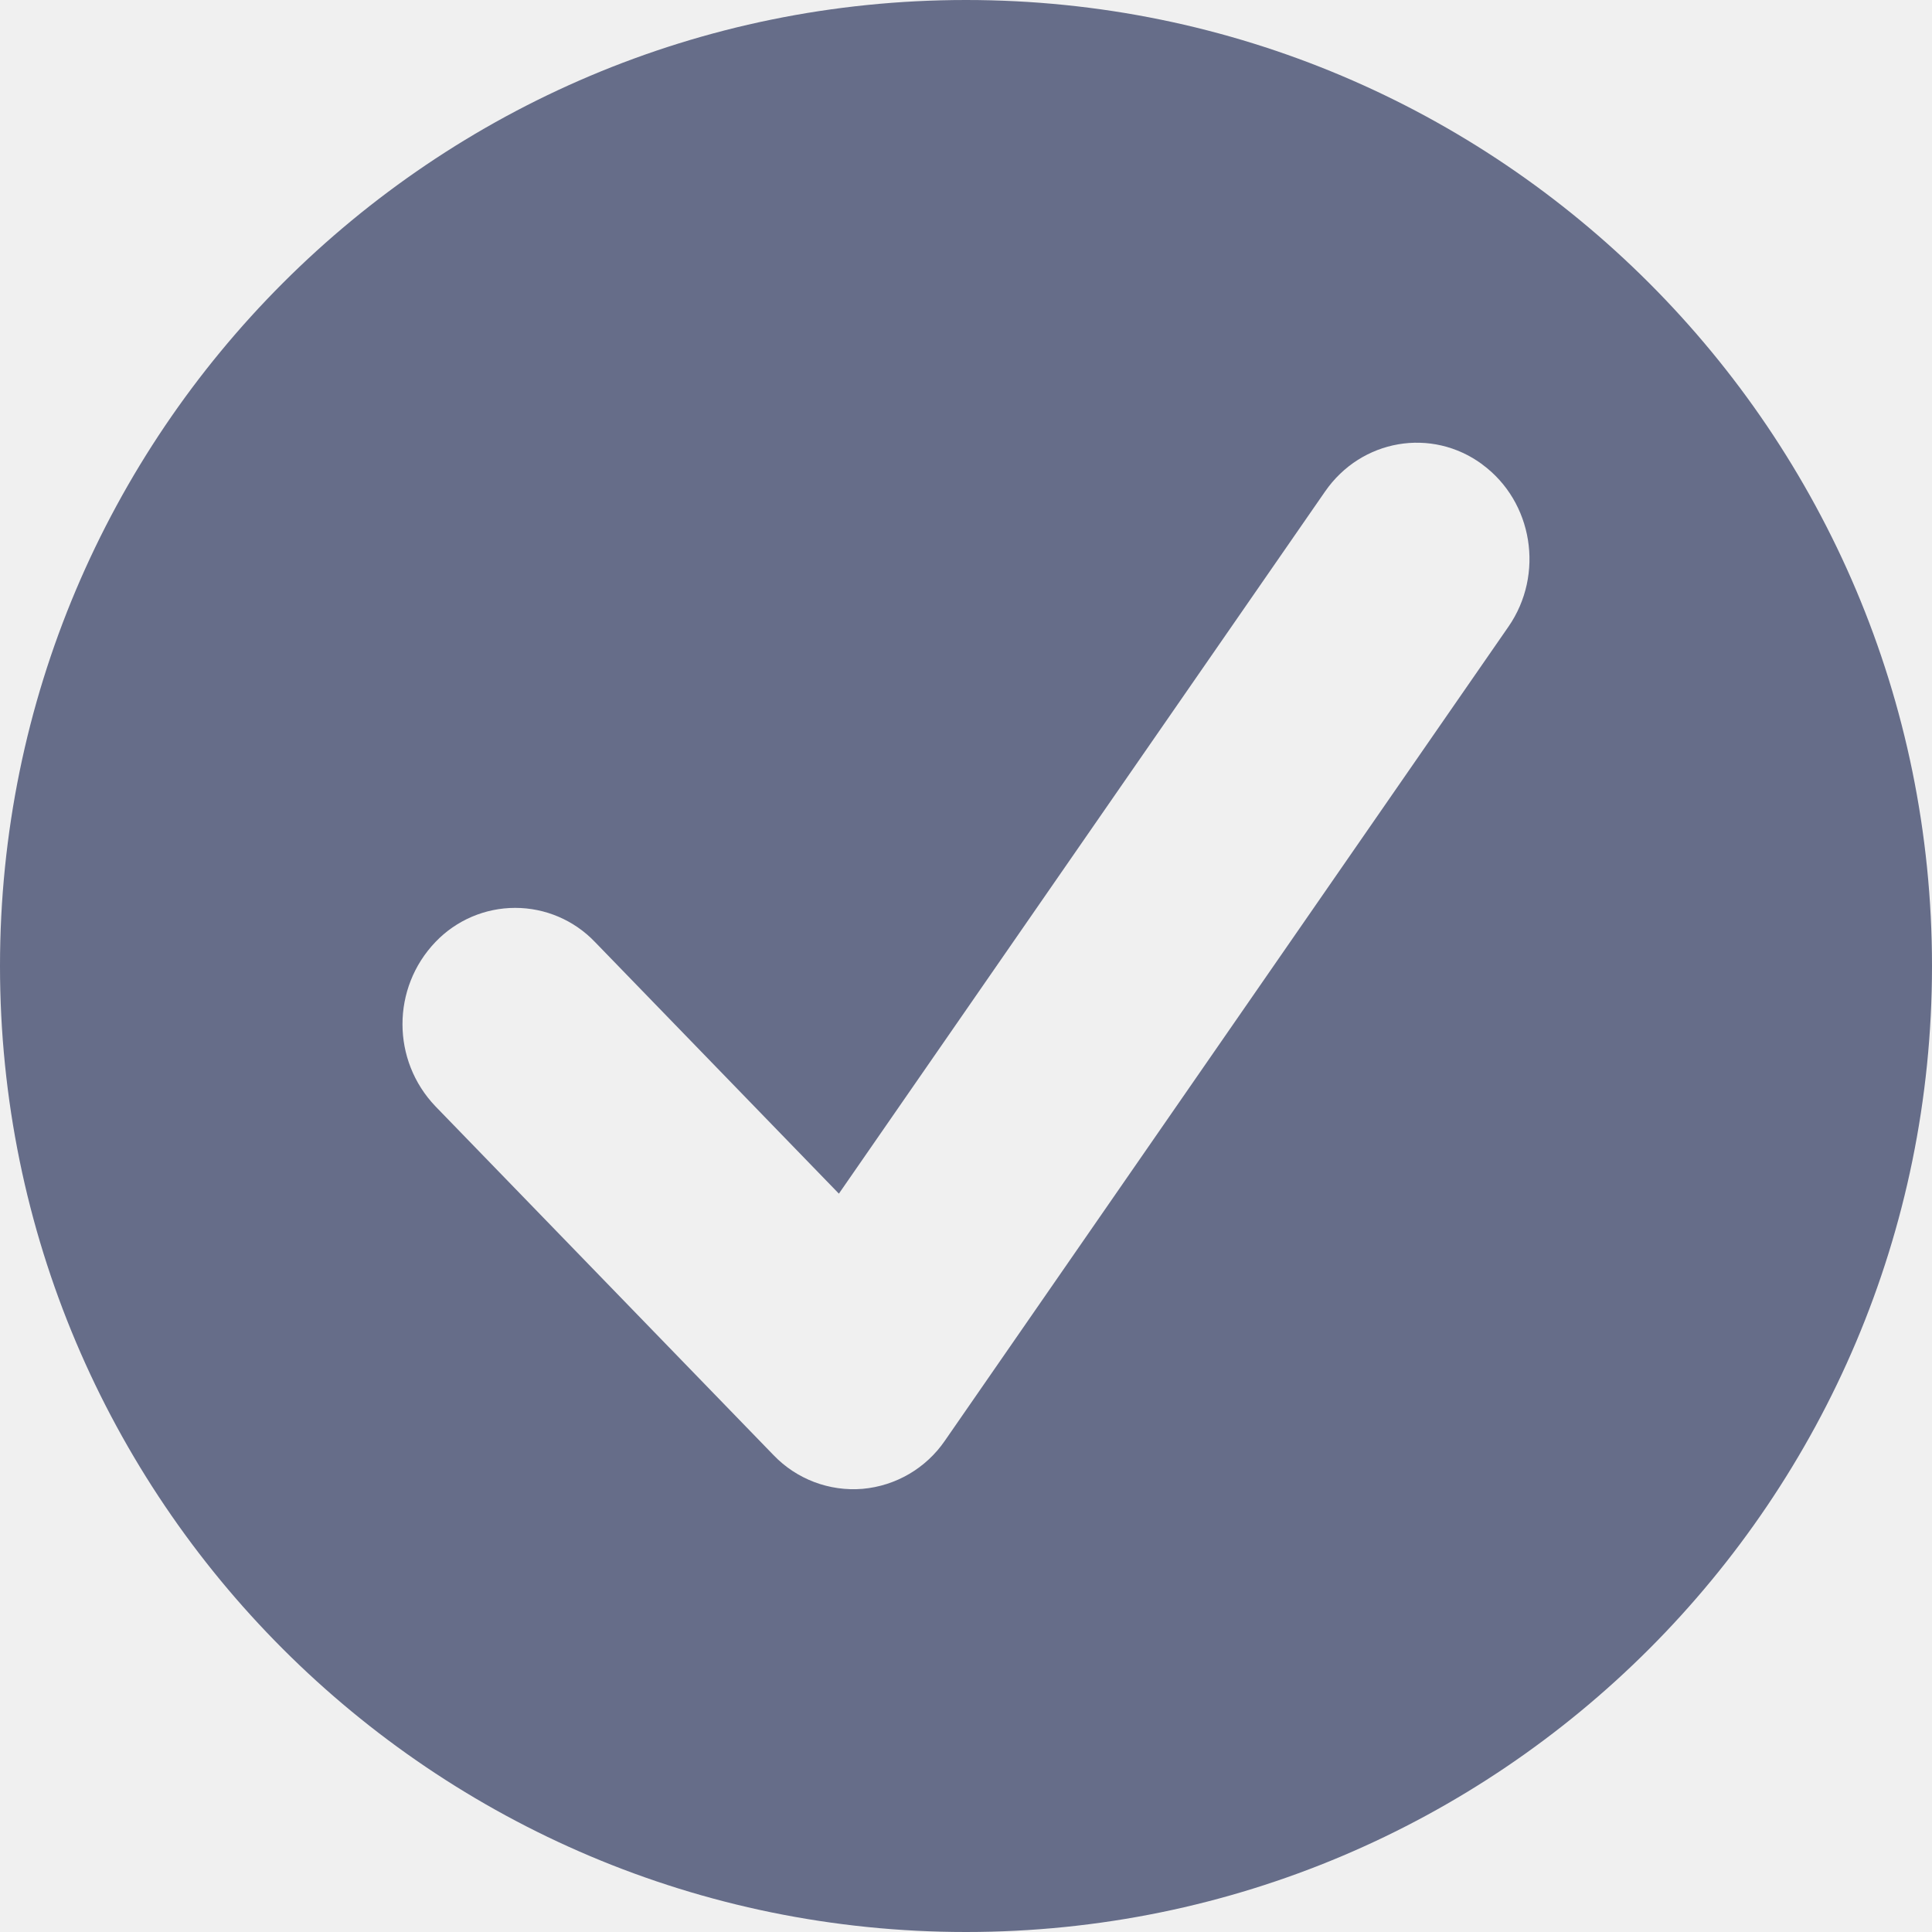
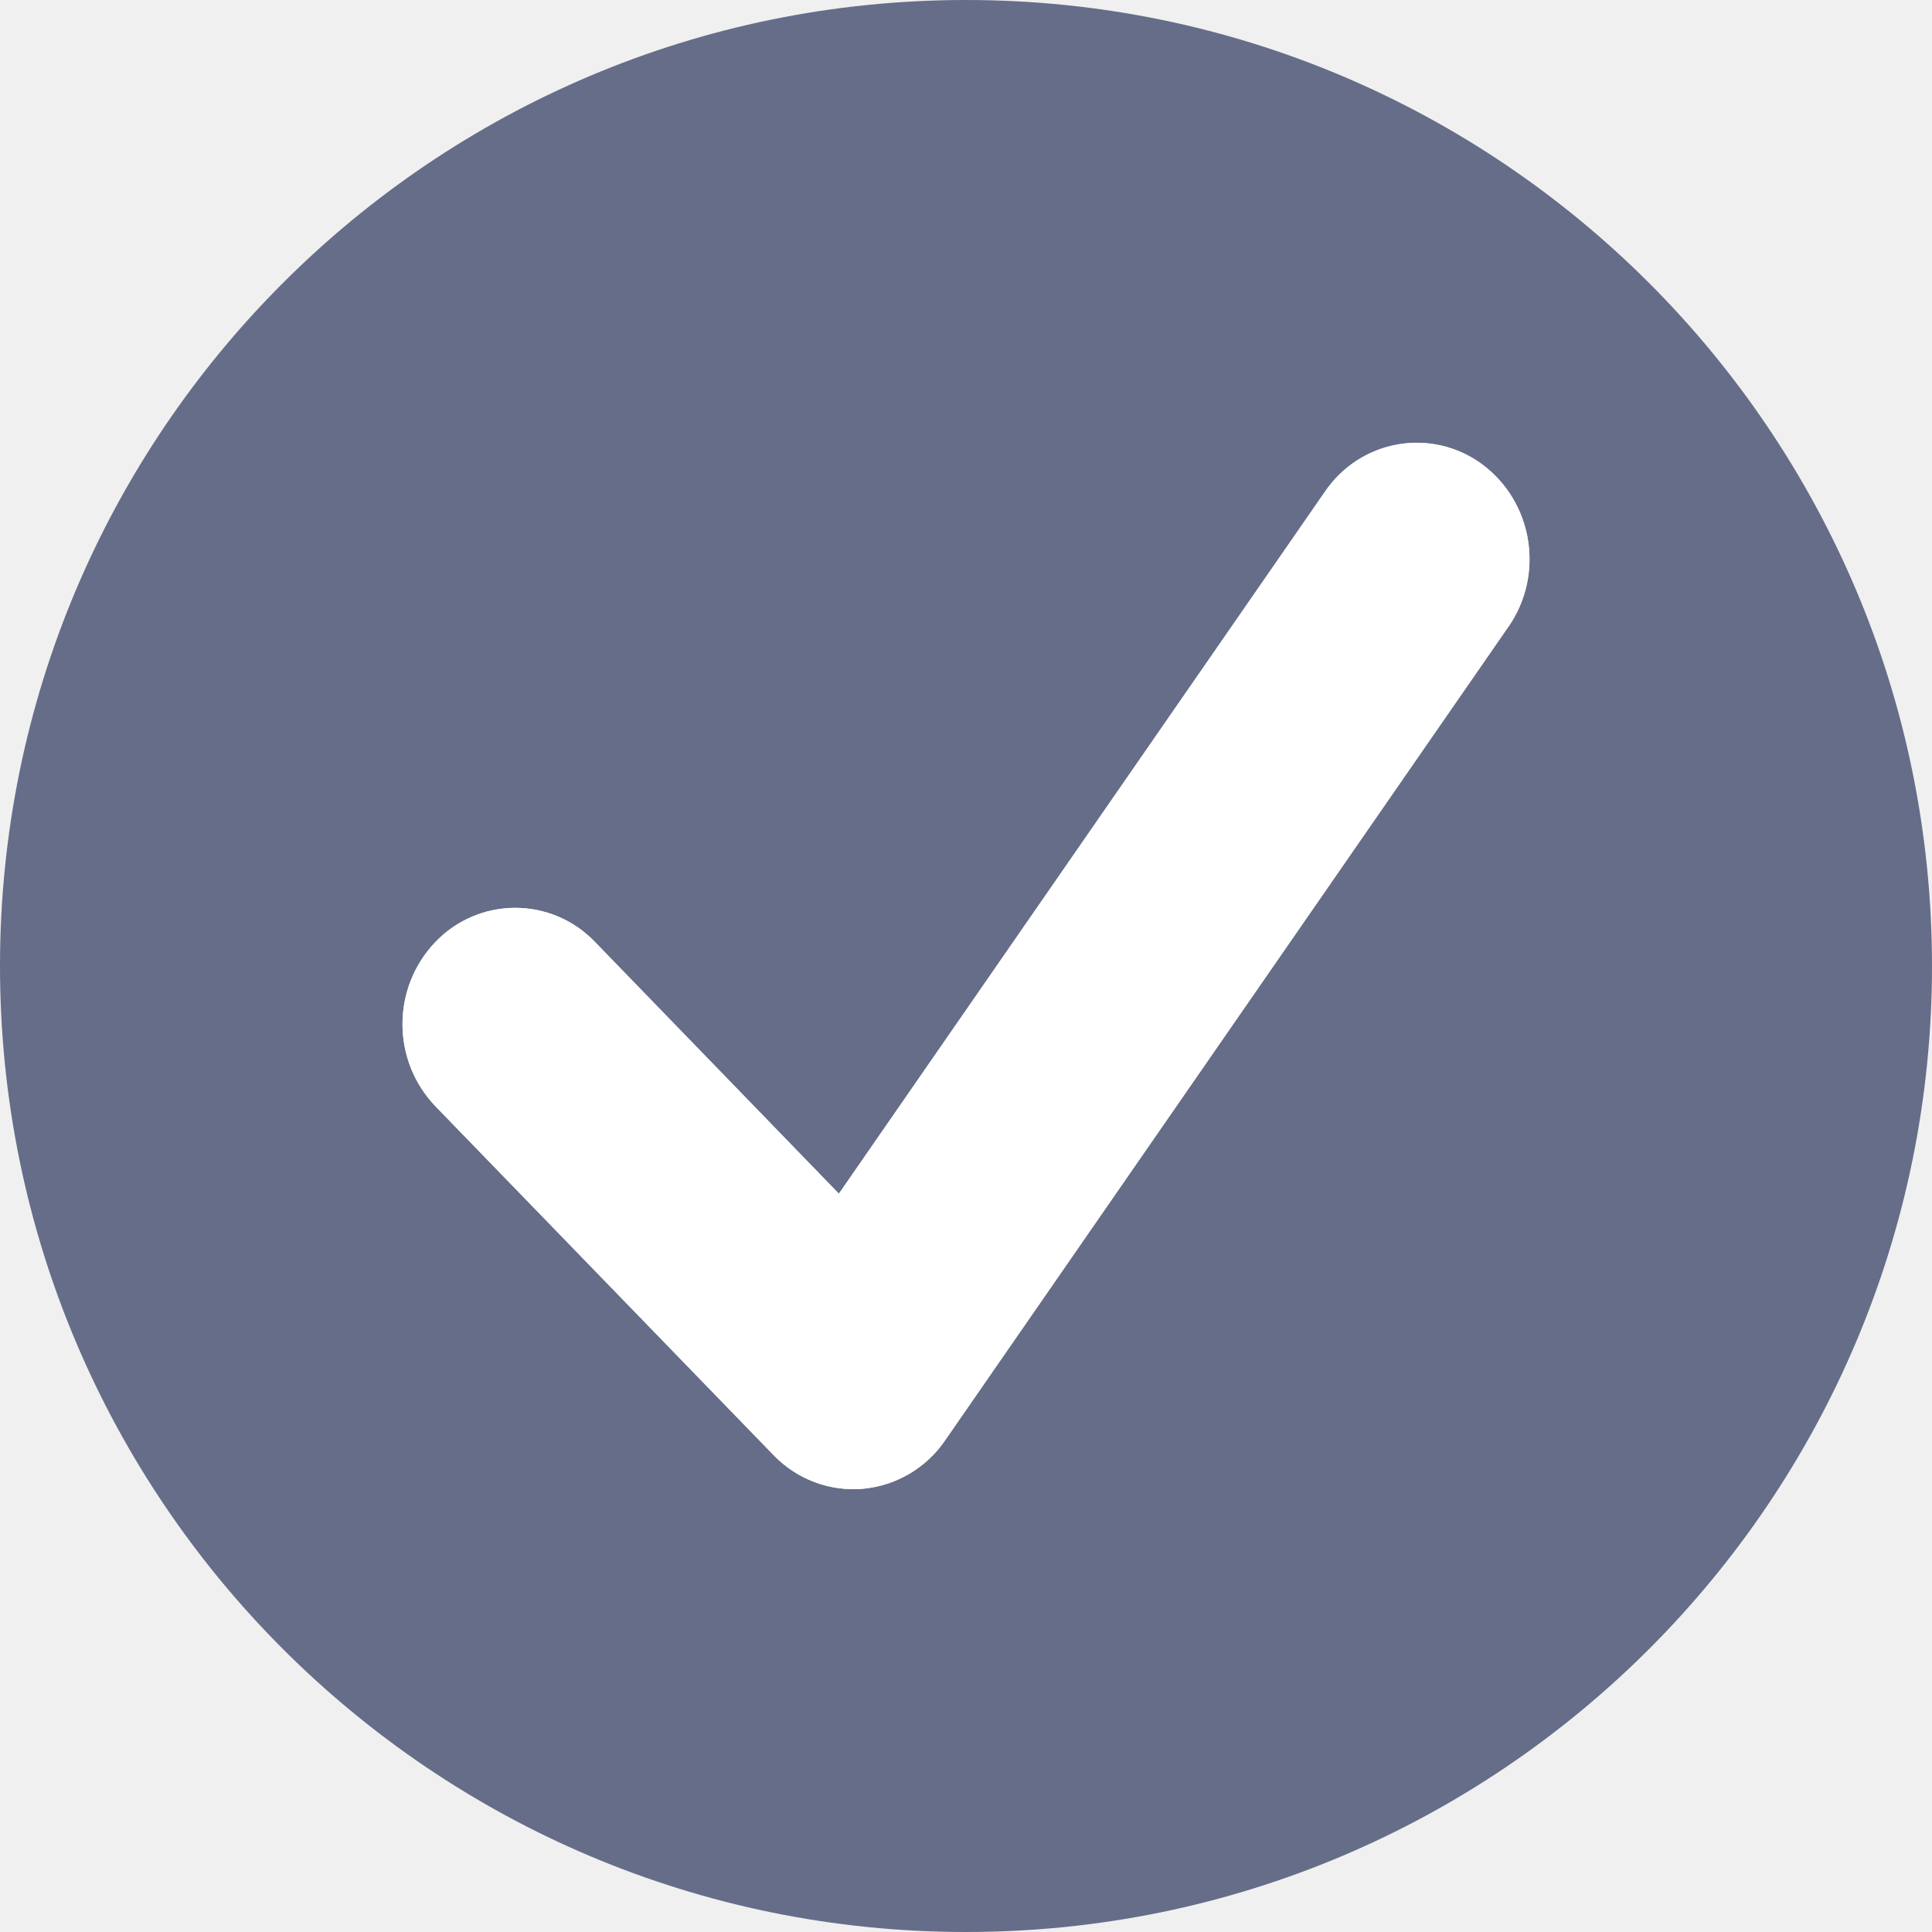
<svg xmlns="http://www.w3.org/2000/svg" fill="none" viewBox="0 0 24 24">
  <path fill="#666D89" fill-rule="evenodd" d="M12 0C5.373 0 0 5.373 0 12s5.373 12 12 12 12-5.373 12-12S18.627 0 12 0Zm6.414 5.77c.629.463.774 1.365.325 2.014l-7 10.111a1.388 1.388 0 0 1-1.024.6 1.375 1.375 0 0 1-1.105-.418l-4.2-4.333a1.477 1.477 0 0 1 0-2.043 1.37 1.37 0 0 1 1.98 0l3.031 3.127 6.04-8.723c.45-.65 1.324-.8 1.953-.336Z" clip-rule="evenodd" />
+   <path fill="#fff" d="M18.74 7.784a1.475 1.475 0 0 0-.326-2.015 1.373 1.373 0 0 0-1.953.336l-6.04 8.724L7.39 11.7a1.37 1.37 0 0 0-1.98 0 1.477 1.477 0 0 0 0 2.043l4.2 4.333c.291.3.695.453 1.105.418a1.39 1.39 0 0 0 1.024-.6l7-10.11Z" />
</svg>
